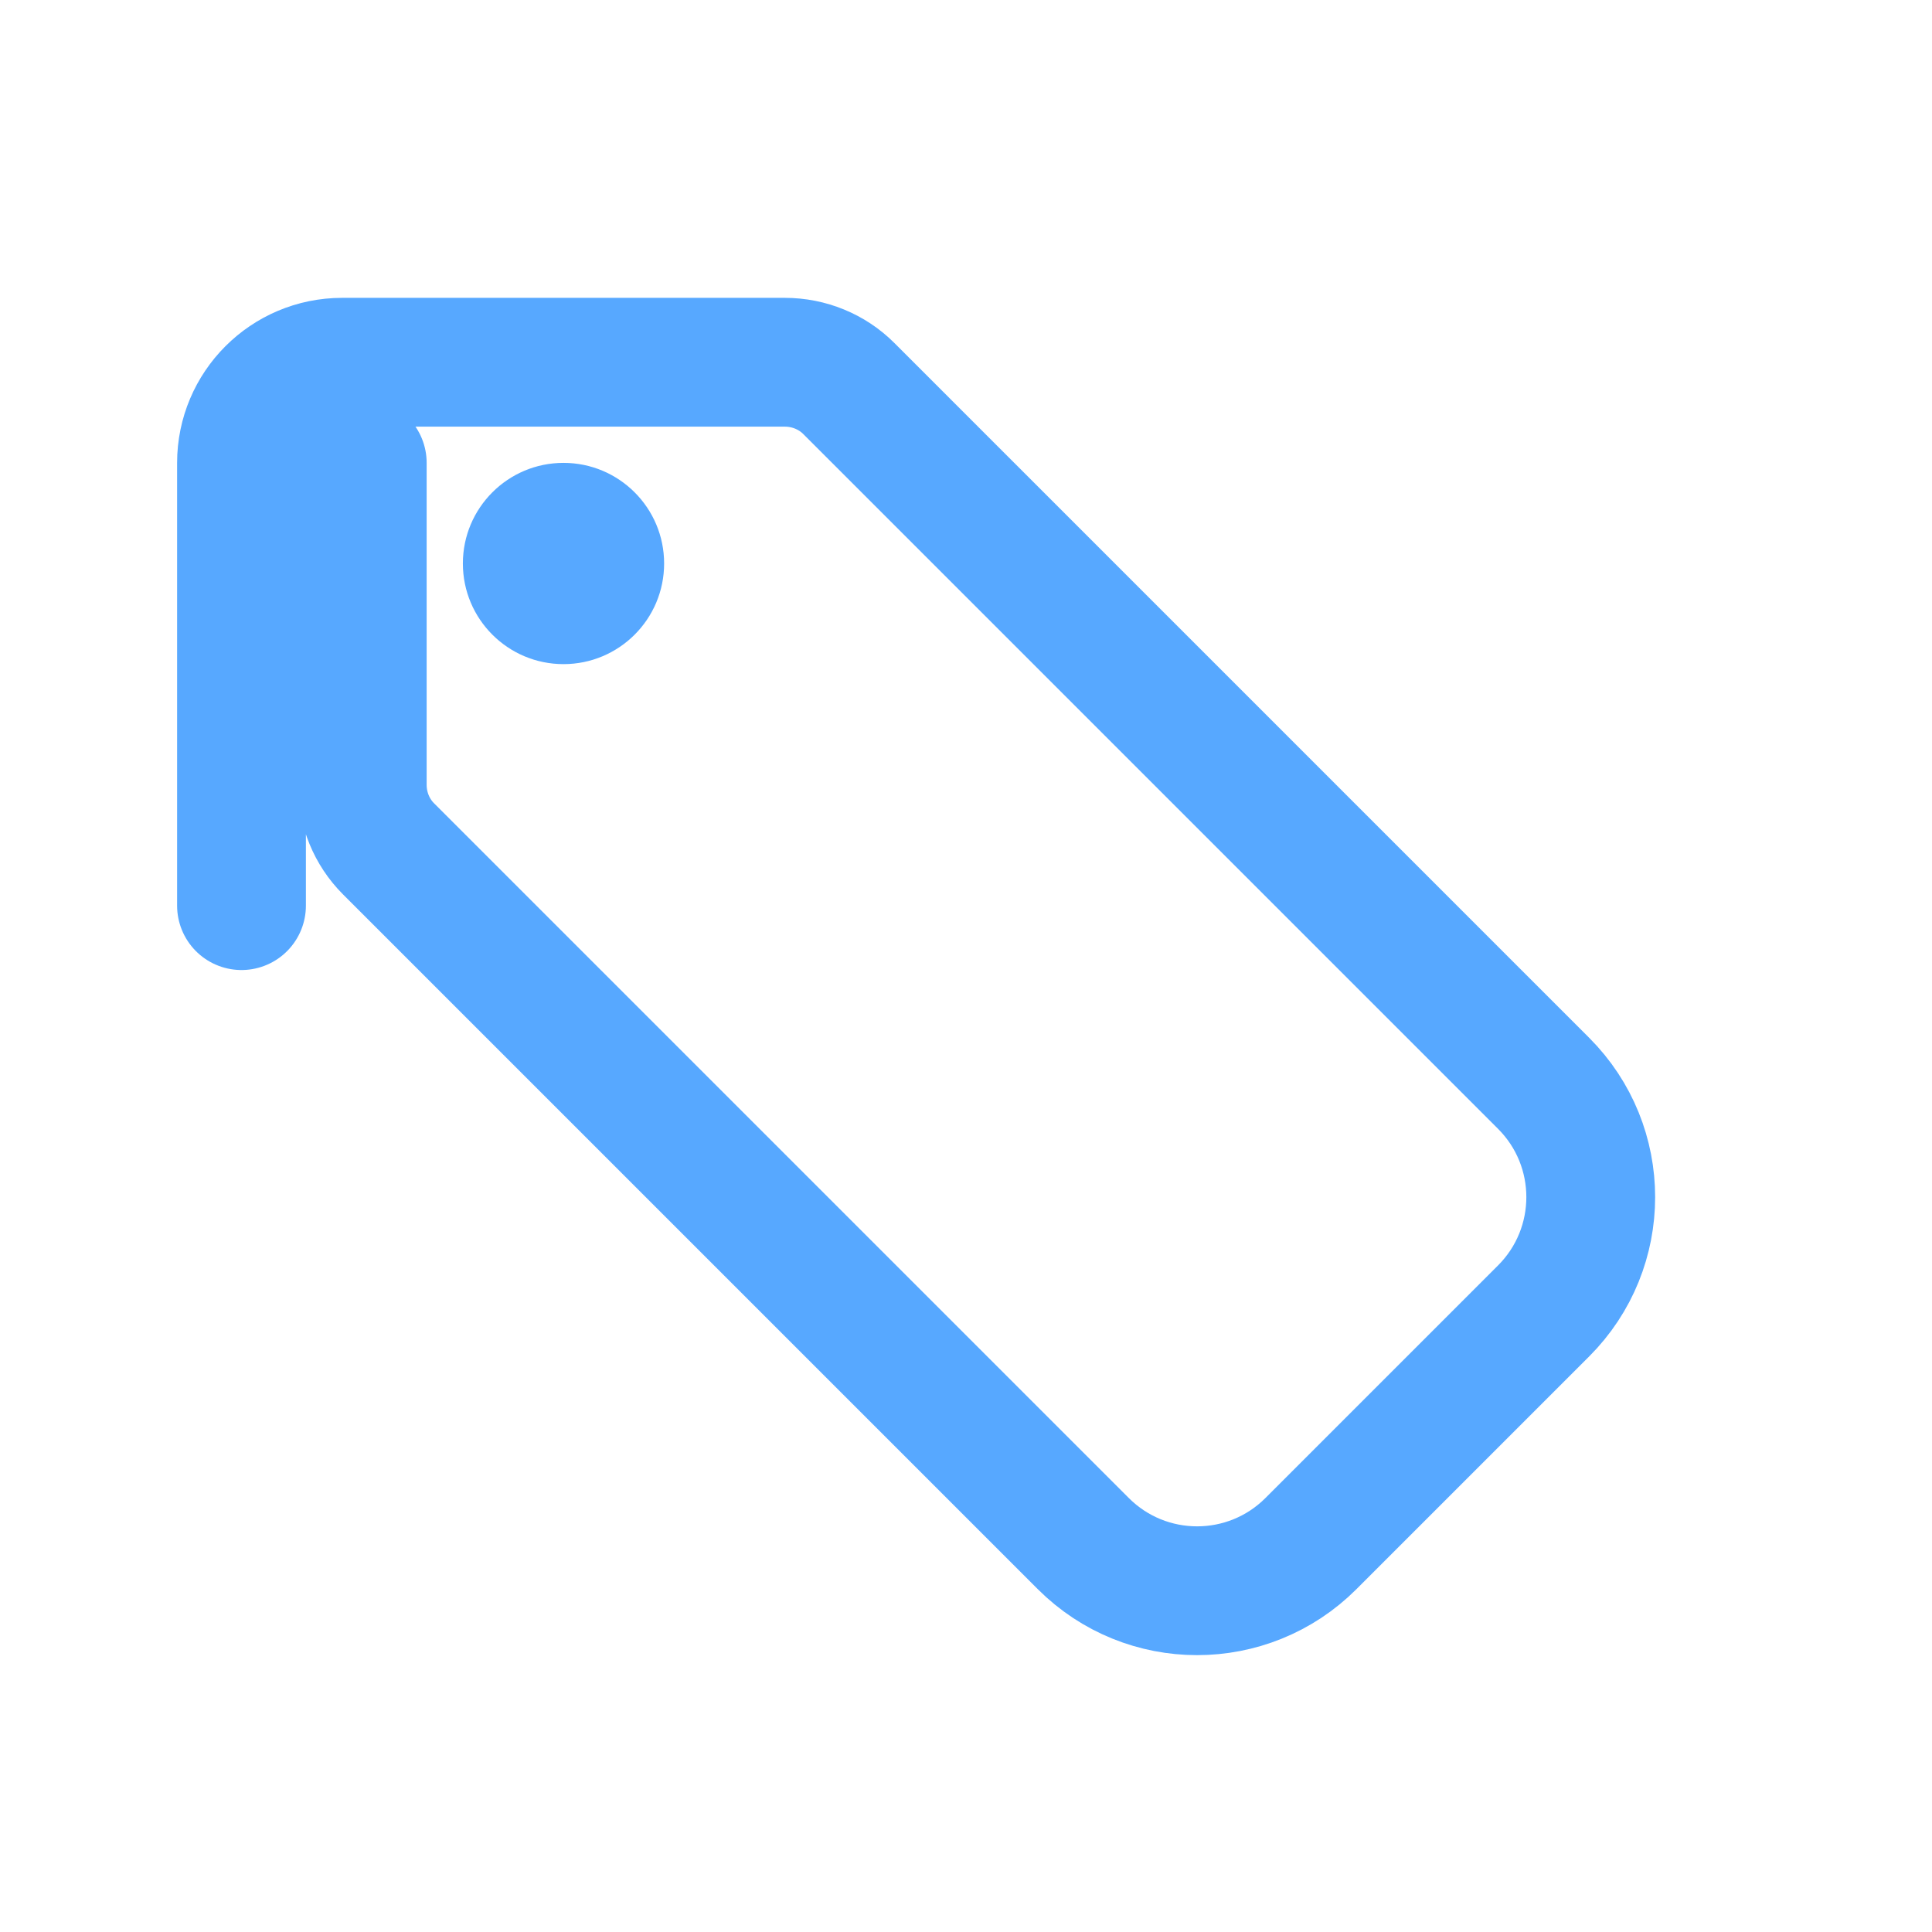
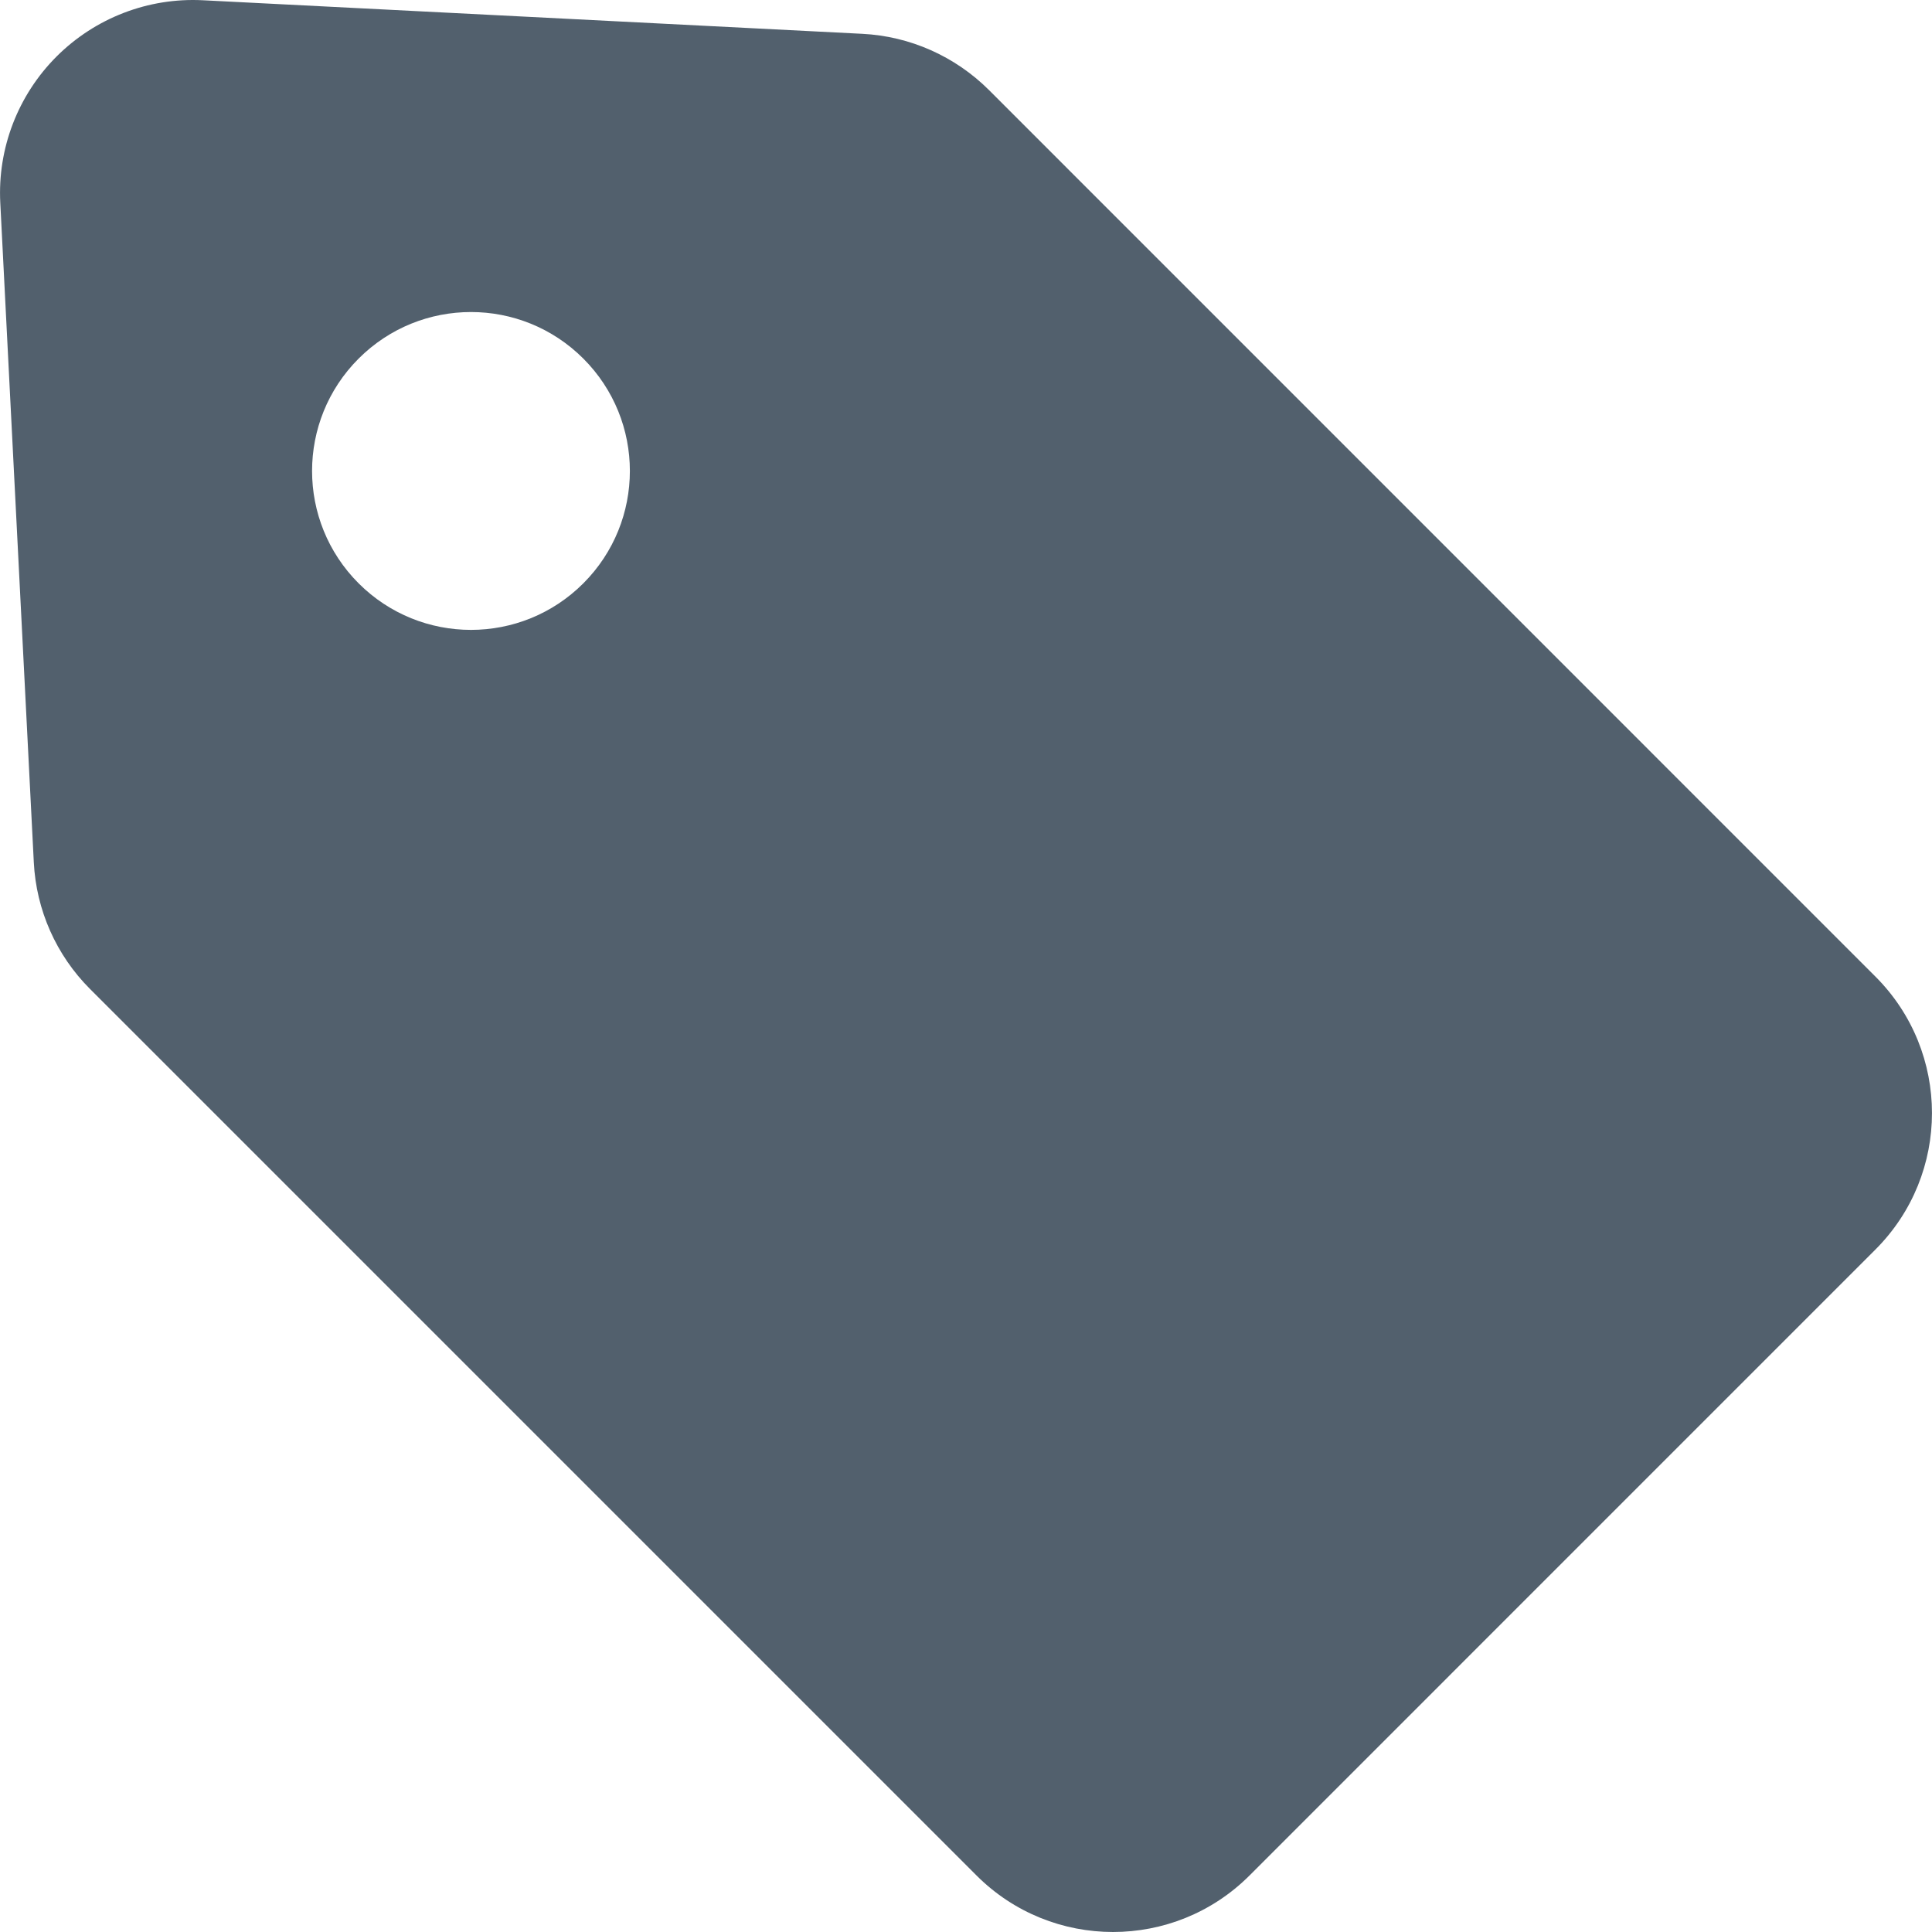
- <svg xmlns="http://www.w3.org/2000/svg" width="24" height="24" viewBox="0 0 24 24" fill="none">
-   <path d="M3 11.25V5.75C3 5.06 3.56 4.5 4.25 4.5H9.75C10.049 4.5 10.336 4.618 10.543 4.825L19.175 13.457C19.956 14.238 19.956 15.504 19.175 16.285L16.285 19.175C15.504 19.956 14.238 19.956 13.457 19.175L4.825 10.543C4.618 10.336 4.5 10.049 4.5 9.75V5.75" stroke="#57A8FF" stroke-width="1.6" stroke-linecap="round" stroke-linejoin="round" />
-   <circle cx="7" cy="7" r="1.25" fill="#57A8FF" />
+ <svg xmlns="http://www.w3.org/2000/svg" version="1.1" id="_x32_" x="0px" y="0px" viewBox="0 0 512 512" style="width: 256px; height: 256px; opacity: 1;" xml:space="preserve">
+   <style type="text/css">
+ 	.st0{fill:#4B4B4B;}
+ </style>
+   <g>
+     <path class="st0" d="M497.004,258.8L262.098,23.873c-8.977-8.954-20.938-14.277-33.581-14.911L53.749,0.067   C39.297-0.673,25.22,4.756,14.974,14.99C4.752,25.224-0.676,39.313,0.076,53.764l8.883,174.757   c0.634,12.655,5.945,24.616,14.899,33.57l234.927,234.928c19.976,19.974,52.382,19.974,72.357,0l165.862-165.874   C517.002,311.158,516.978,278.764,497.004,258.8z M154.587,154.59c-16.45,16.45-43.098,16.45-59.548,0   c-16.45-16.45-16.45-43.11,0-59.56s43.098-16.45,59.548,0C171.037,111.48,171.037,138.14,154.587,154.59z" style="fill: rgb(82, 96, 109);" />
+   </g>
</svg>
